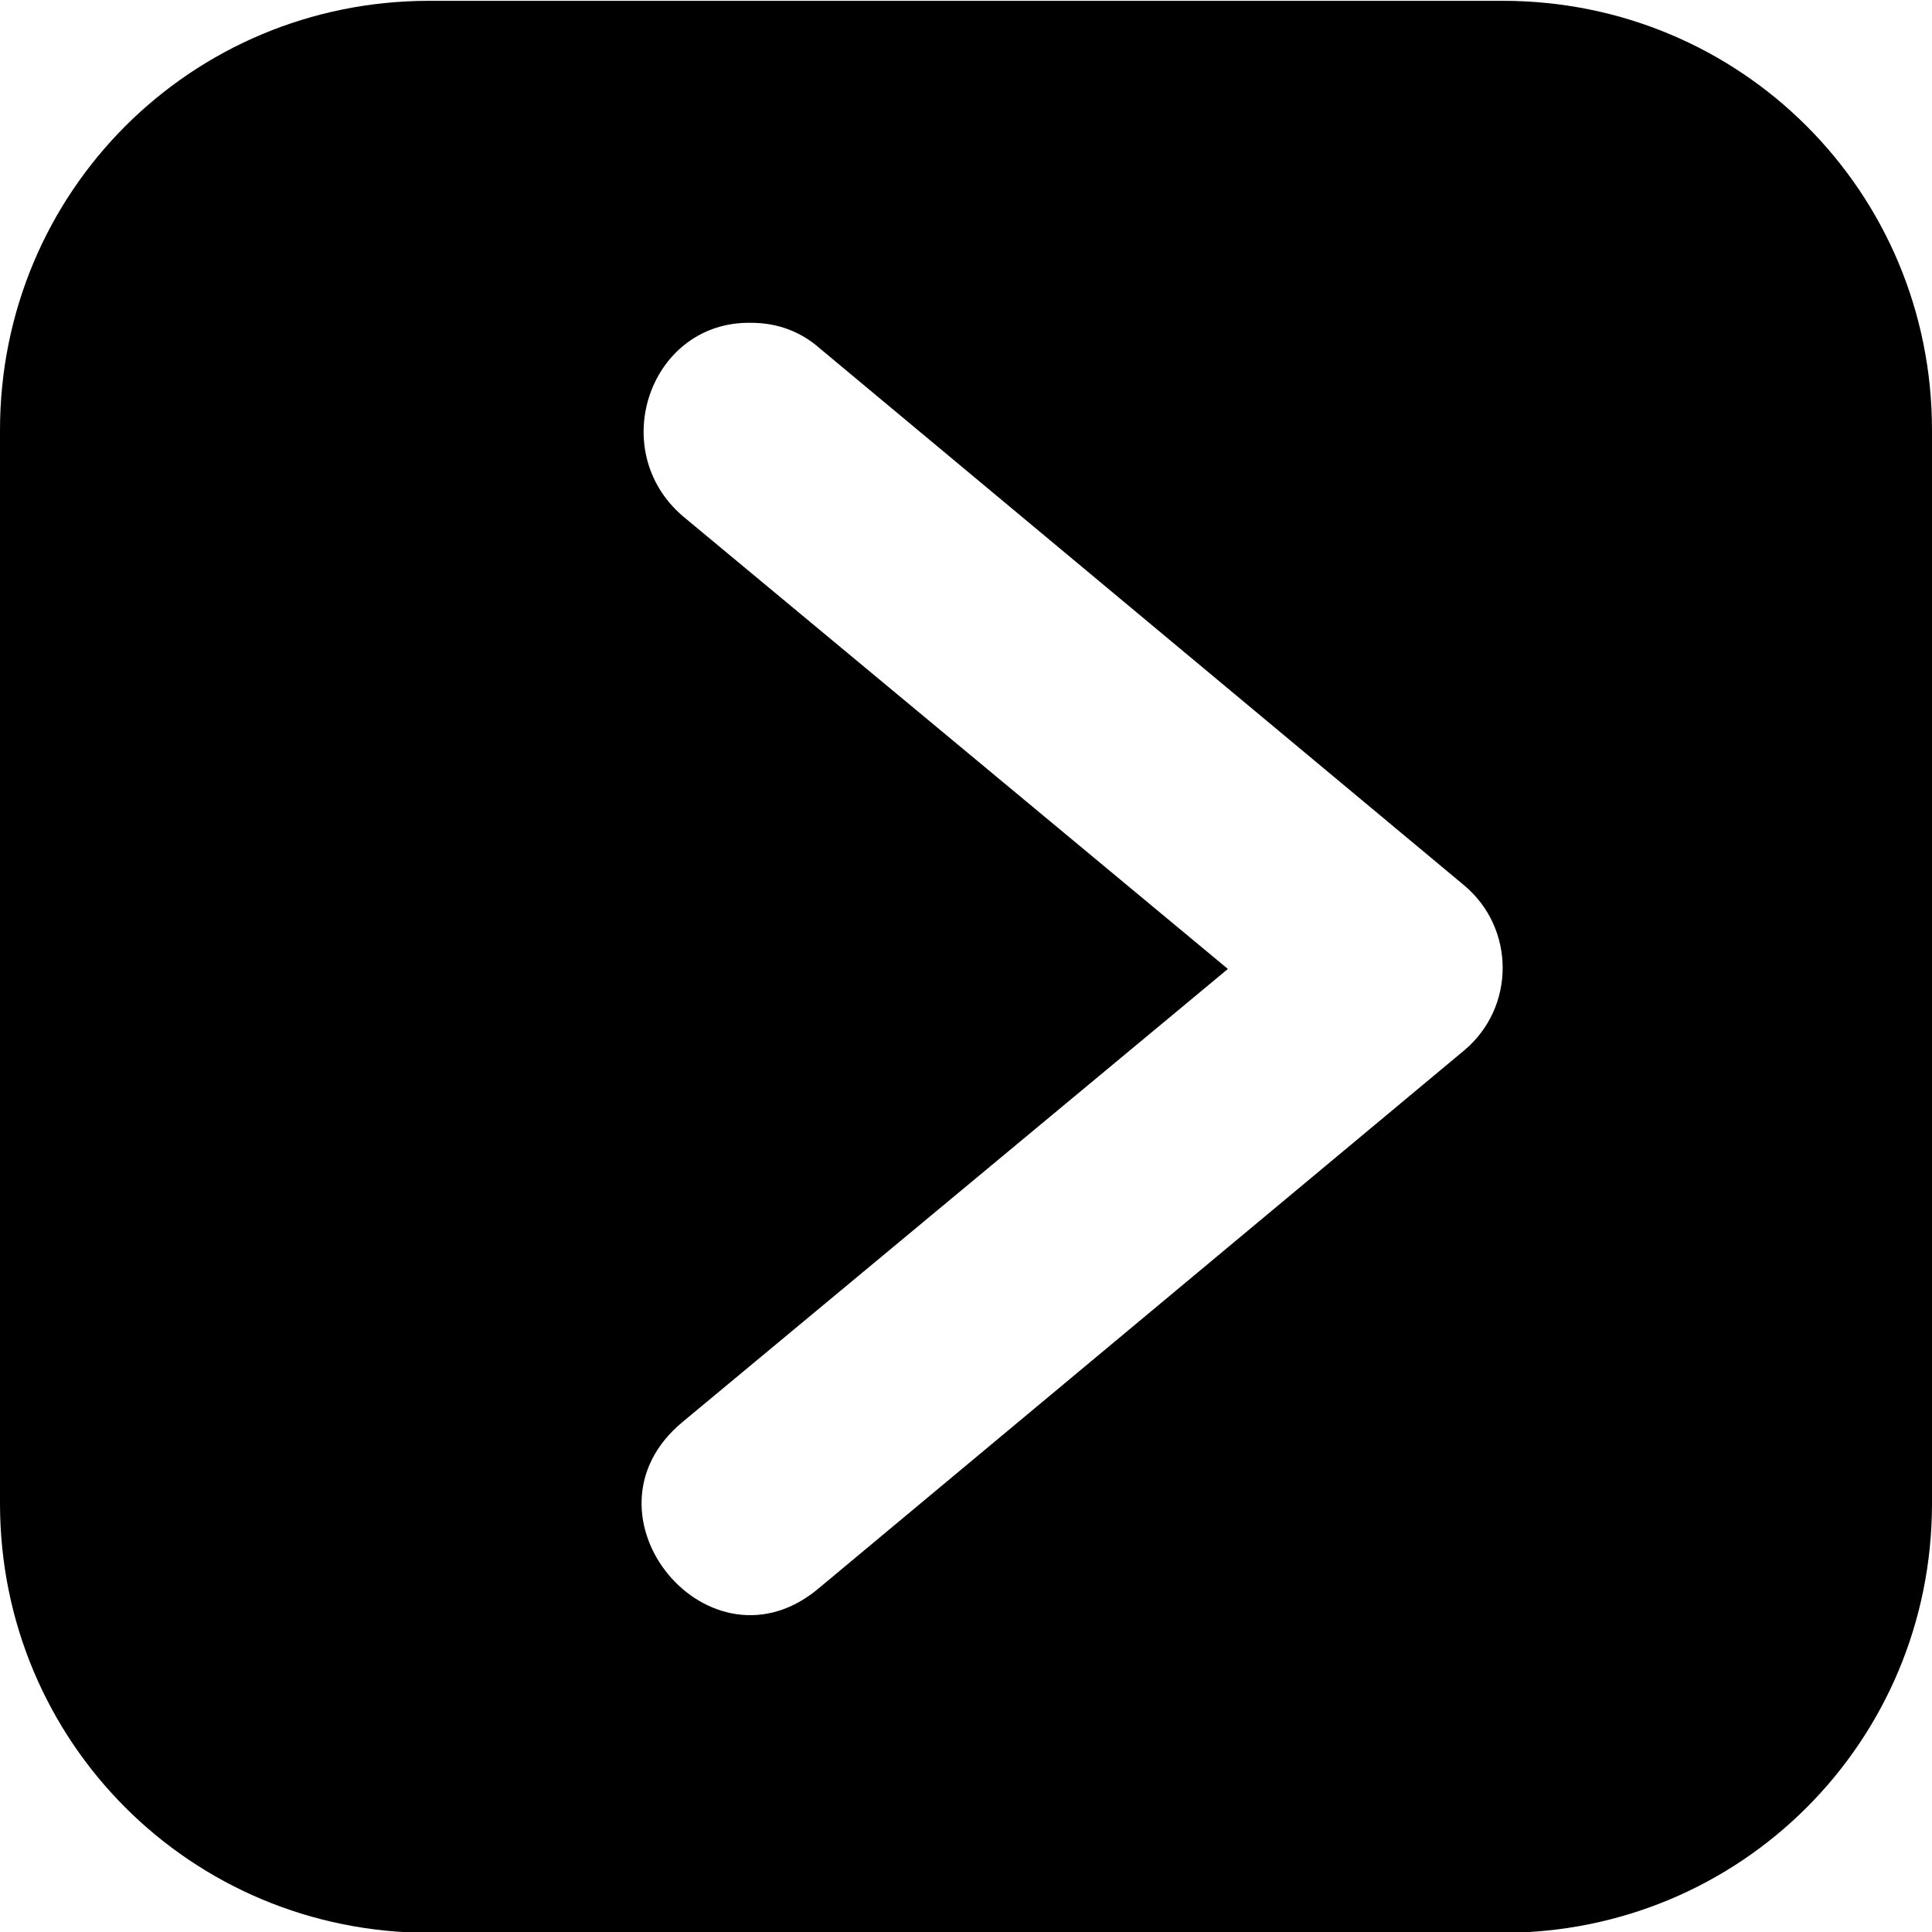
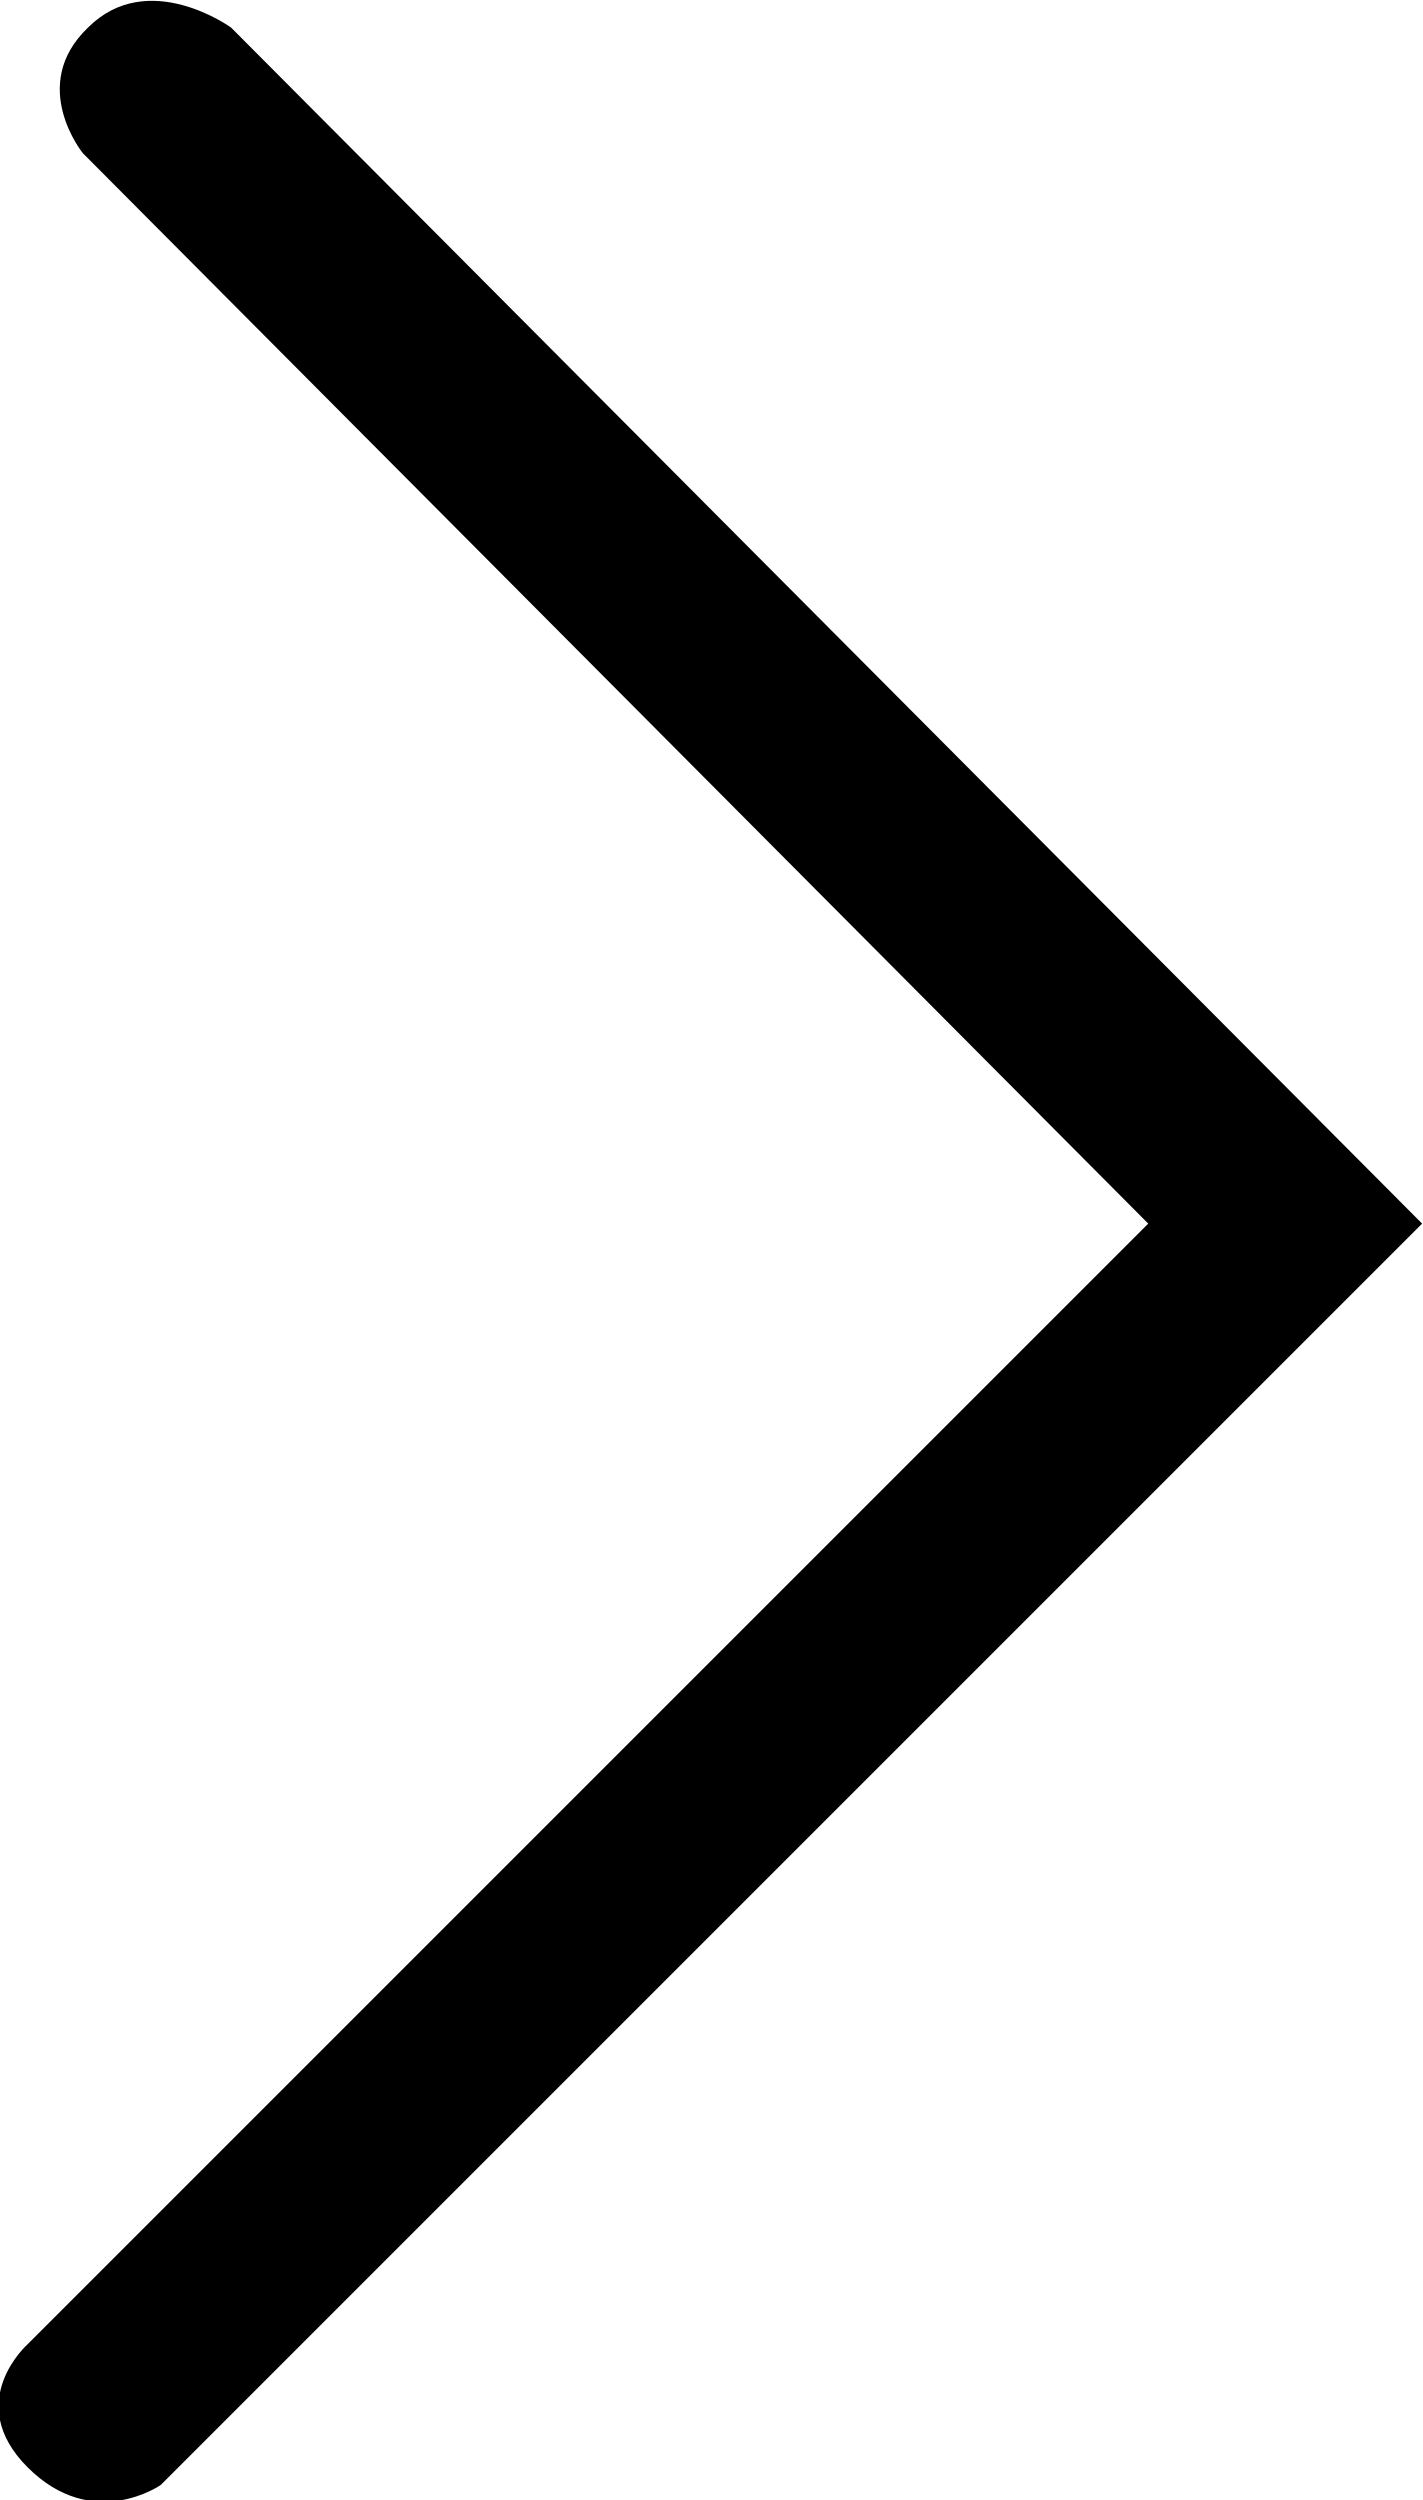
- <svg xmlns="http://www.w3.org/2000/svg" version="1.1" id="Layer_1" x="0px" y="0px" viewBox="0 0 90 90" style="enable-background:new 0 0 90 90;" xml:space="preserve">
-   <g transform="translate(0,-952.3622)">
-     <path d="M20,952.4c-11.1,0-20,8.9-20,20v50c0,11.1,8.9,20,20,20h50c11.1,0,20-8.9,20-20v-50c0-11.1-8.9-20-20-20H20z M35,967.4   c1.2,0,2.3,0.4,3.2,1.2l30,25c2.4,2,2.4,5.7,0,7.7l-30,25c-5.1,4.4-11.6-3.4-6.4-7.7l25.4-21.1l-25.4-21.1   C28.2,973.3,30.3,967.3,35,967.4z" />
-   </g>
+ <svg xmlns="http://www.w3.org/2000/svg" version="1.1" id="Layer_1" x="0px" y="0px" viewBox="0 0 56.6 99.5" style="enable-background:new 0 0 56.6 99.5;" xml:space="preserve">
+   <path d="M56.6,48.7L6.4,98.9c0,0-2.7,1.9-5.3-0.7c-2.6-2.6,0-4.9,0-4.9l44.6-44.6L3.3,6.1c0,0-2.2-2.7,0.2-5c2.4-2.4,5.7,0,5.7,0  L56.6,48.7z" />
</svg>
